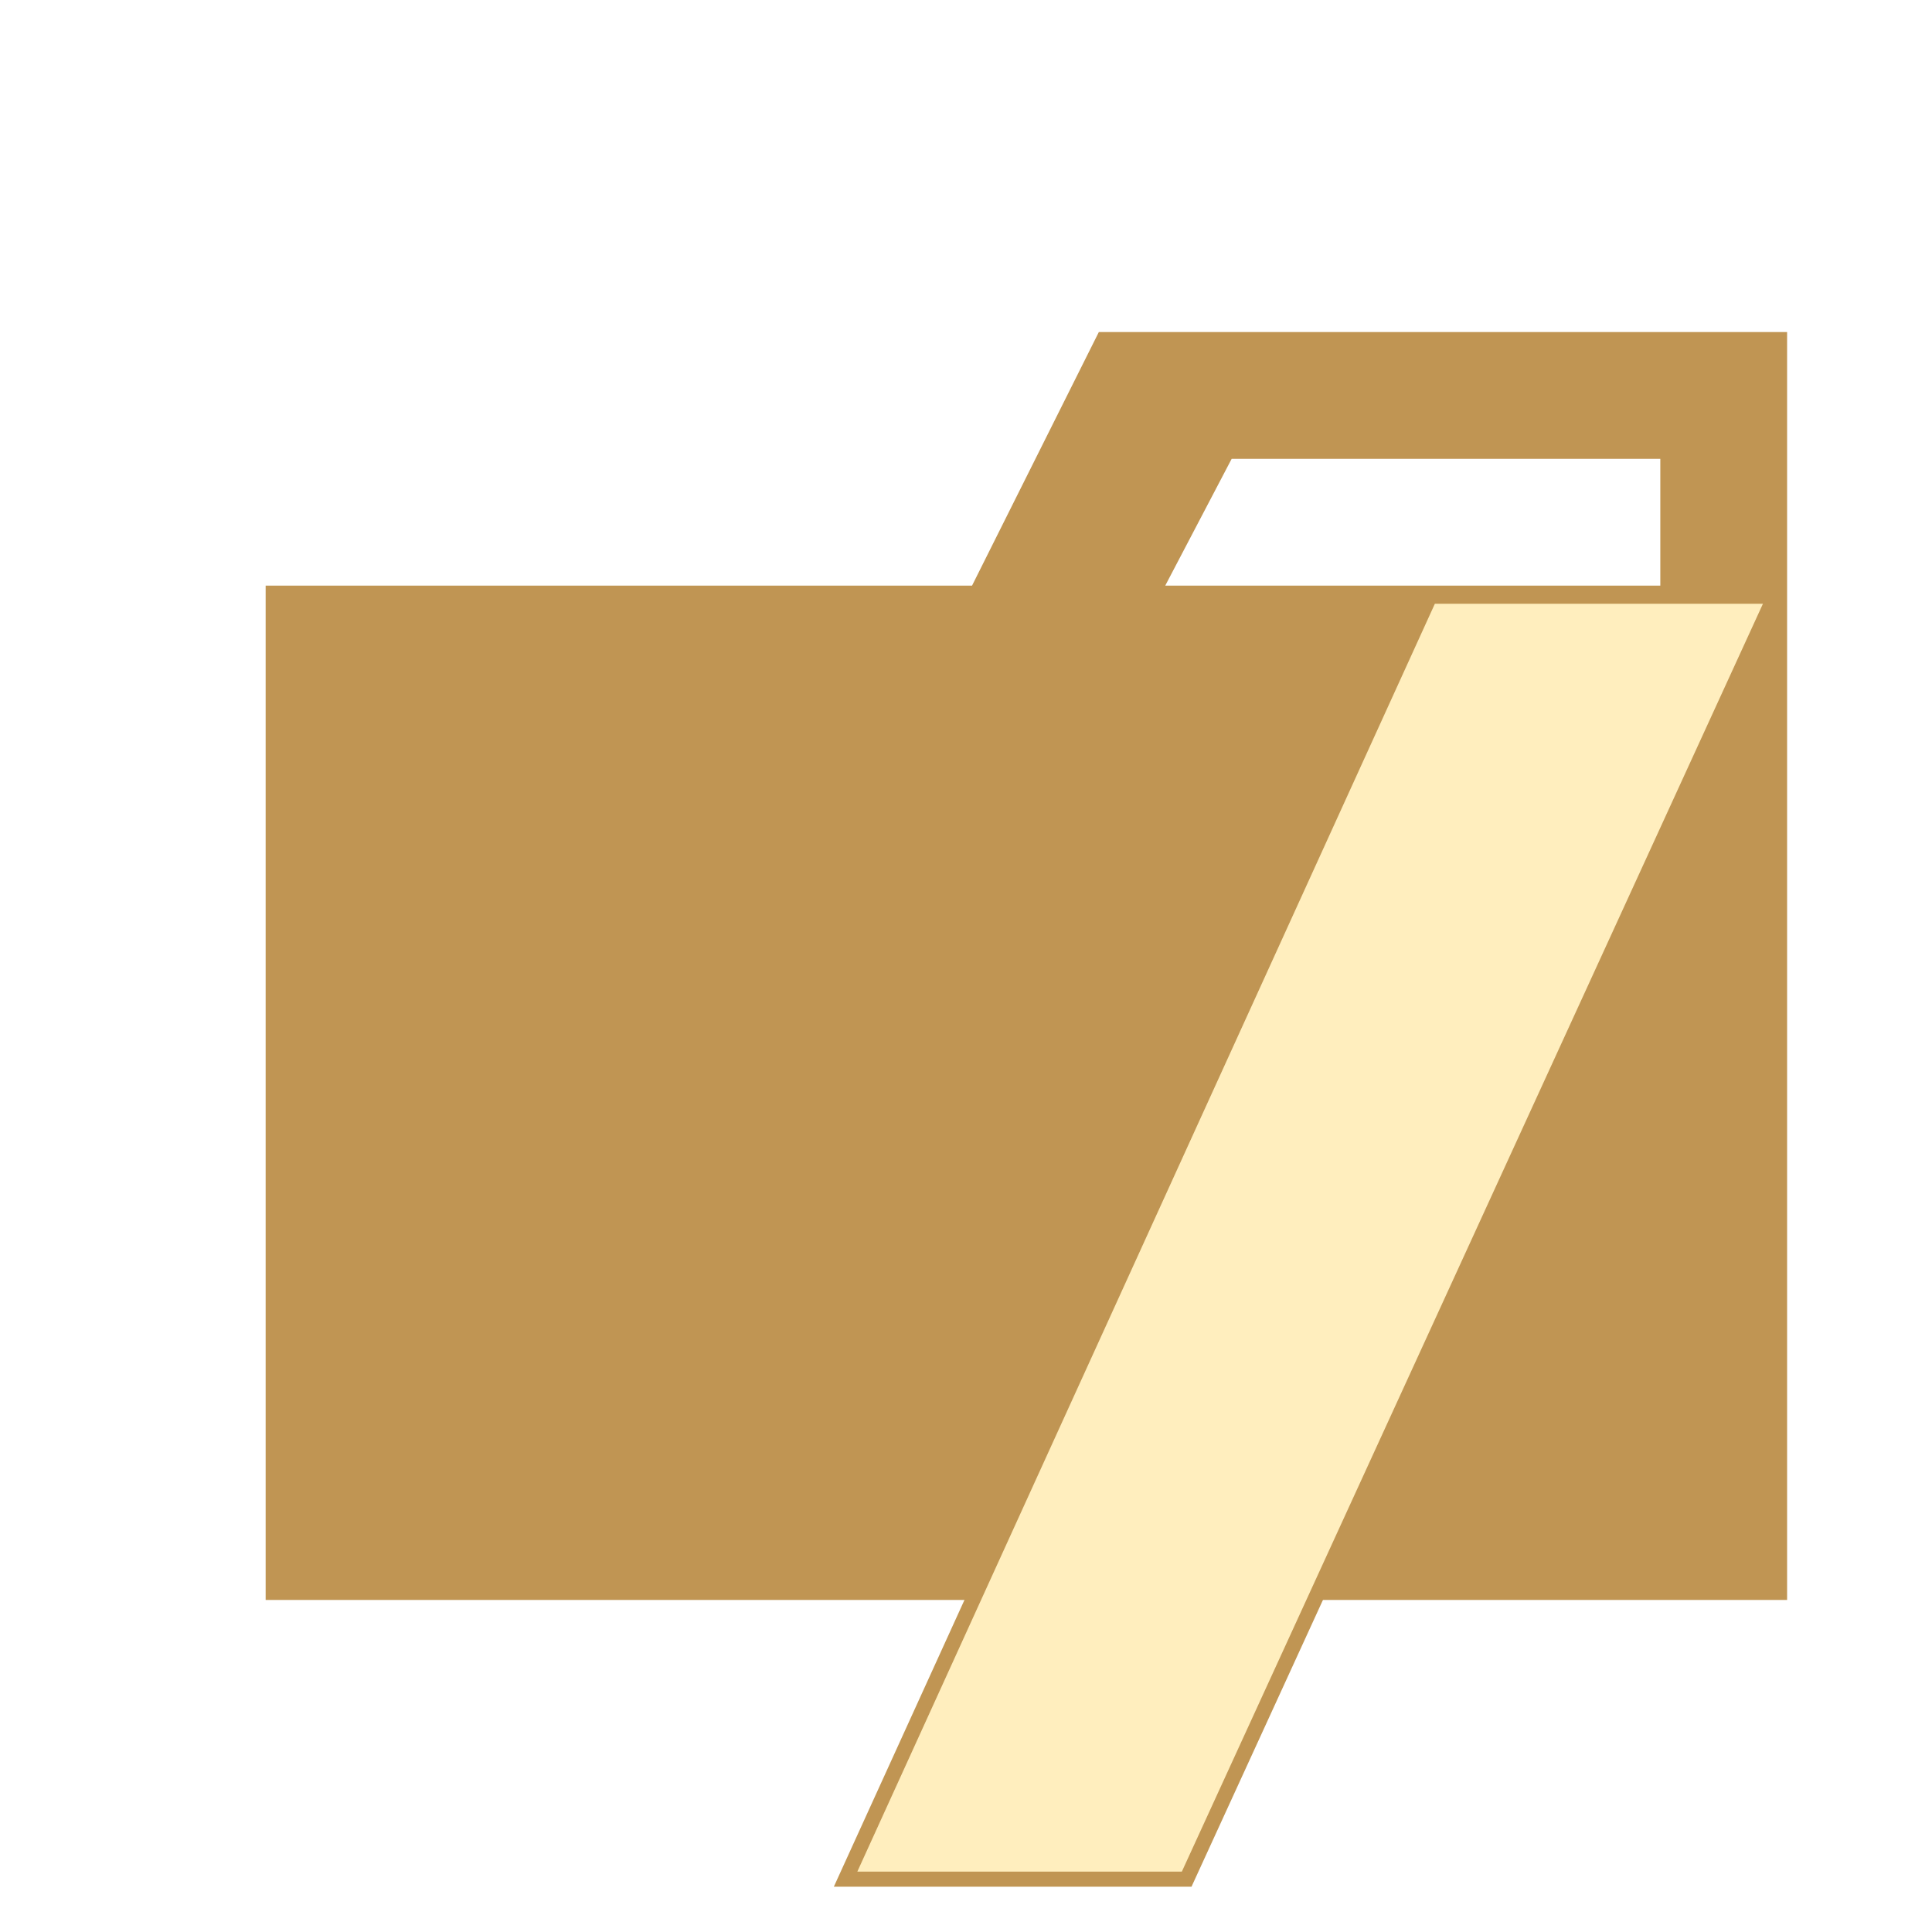
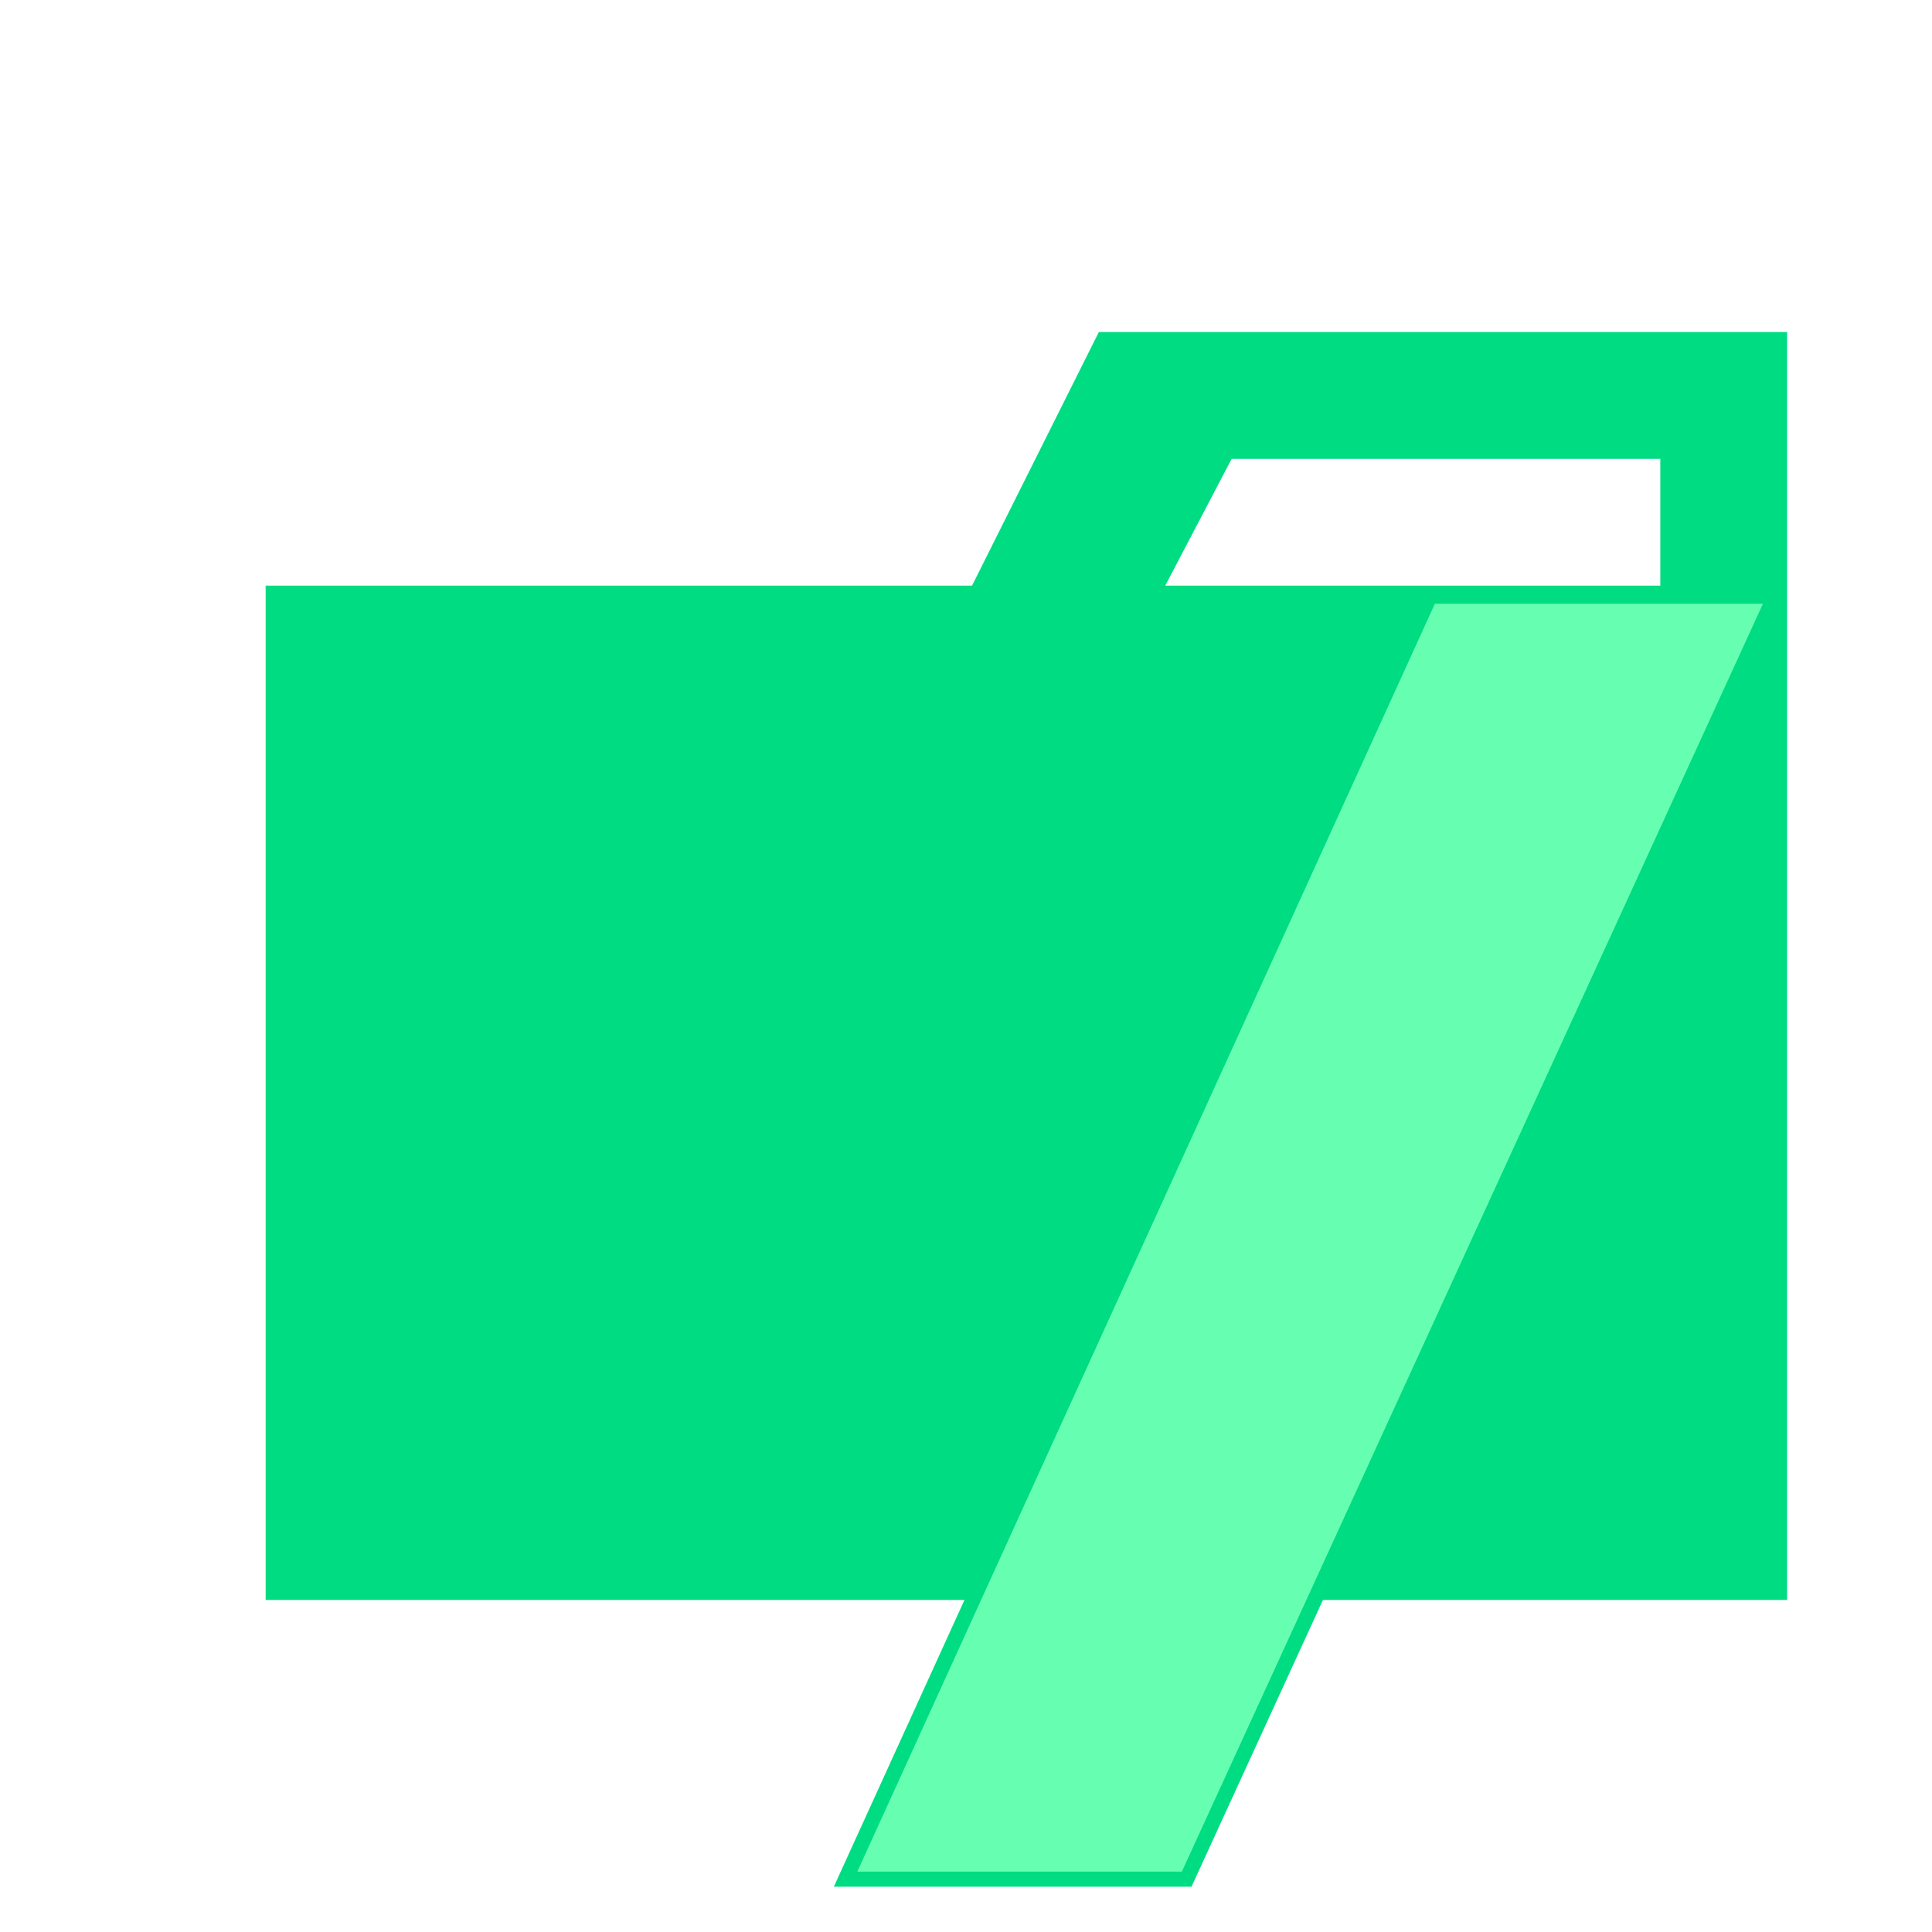
<svg xmlns="http://www.w3.org/2000/svg" viewBox="0 0 32 32">
-   <path d="M27.5,5.5H18.2L16.1,9.7H4.4V26.5H29.6V5.5Zm0,4.2H19.3l1.1-2.1h7.1Z" style="fill:#c09553" />
-   <polygon points="19.735 31.25 13.811 31.25 23.605 9.75 29.59 9.75 19.735 31.25" style="fill:#c09553" />
-   <path d="M23.766,10H29.2L19.575,31H14.2Z" style="fill:#ffeebe" />
+   <path d="M27.5,5.5H18.2L16.1,9.7H4.4V26.5H29.6V5.5Zm0,4.2H19.3l1.1-2.1h7.1Z" style="fill:#00DC82" />
+   <polygon points="19.735 31.25 13.811 31.25 23.605 9.75 29.59 9.75 19.735 31.25" style="fill:#00DC82" />
+   <path d="M23.766,10H29.2L19.575,31H14.2Z" style="fill:#66FFB2" />
</svg>
